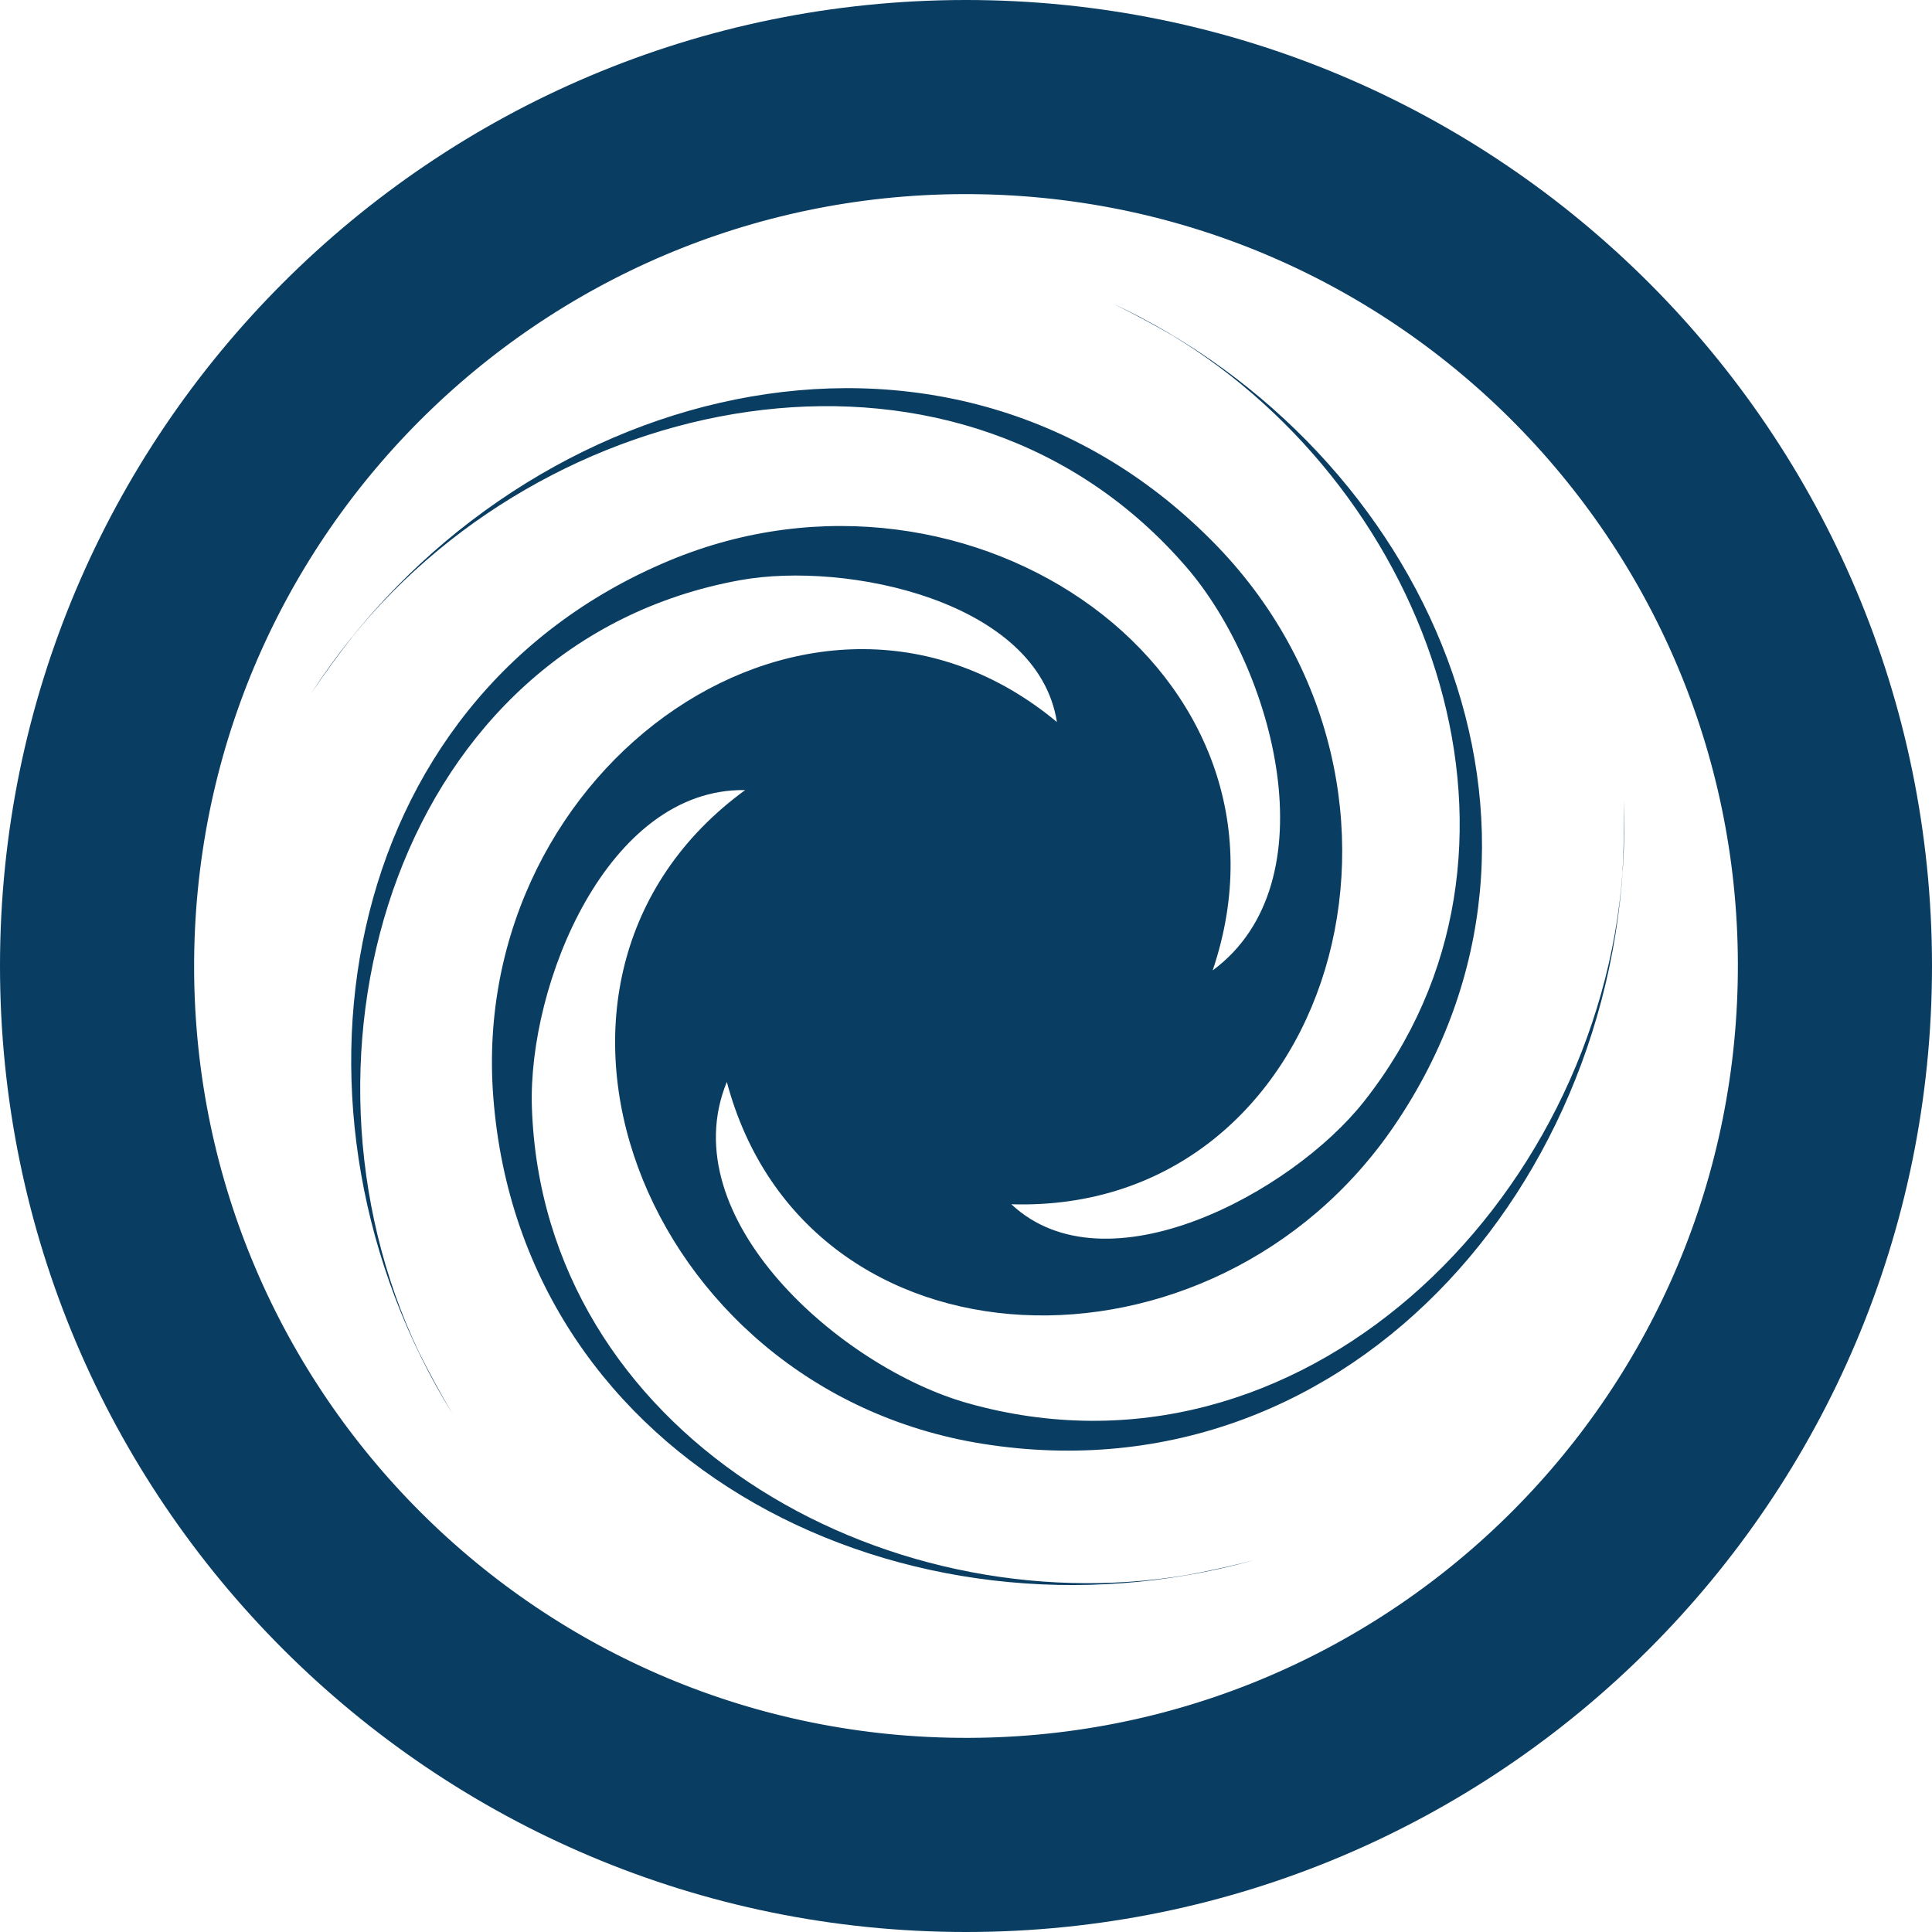
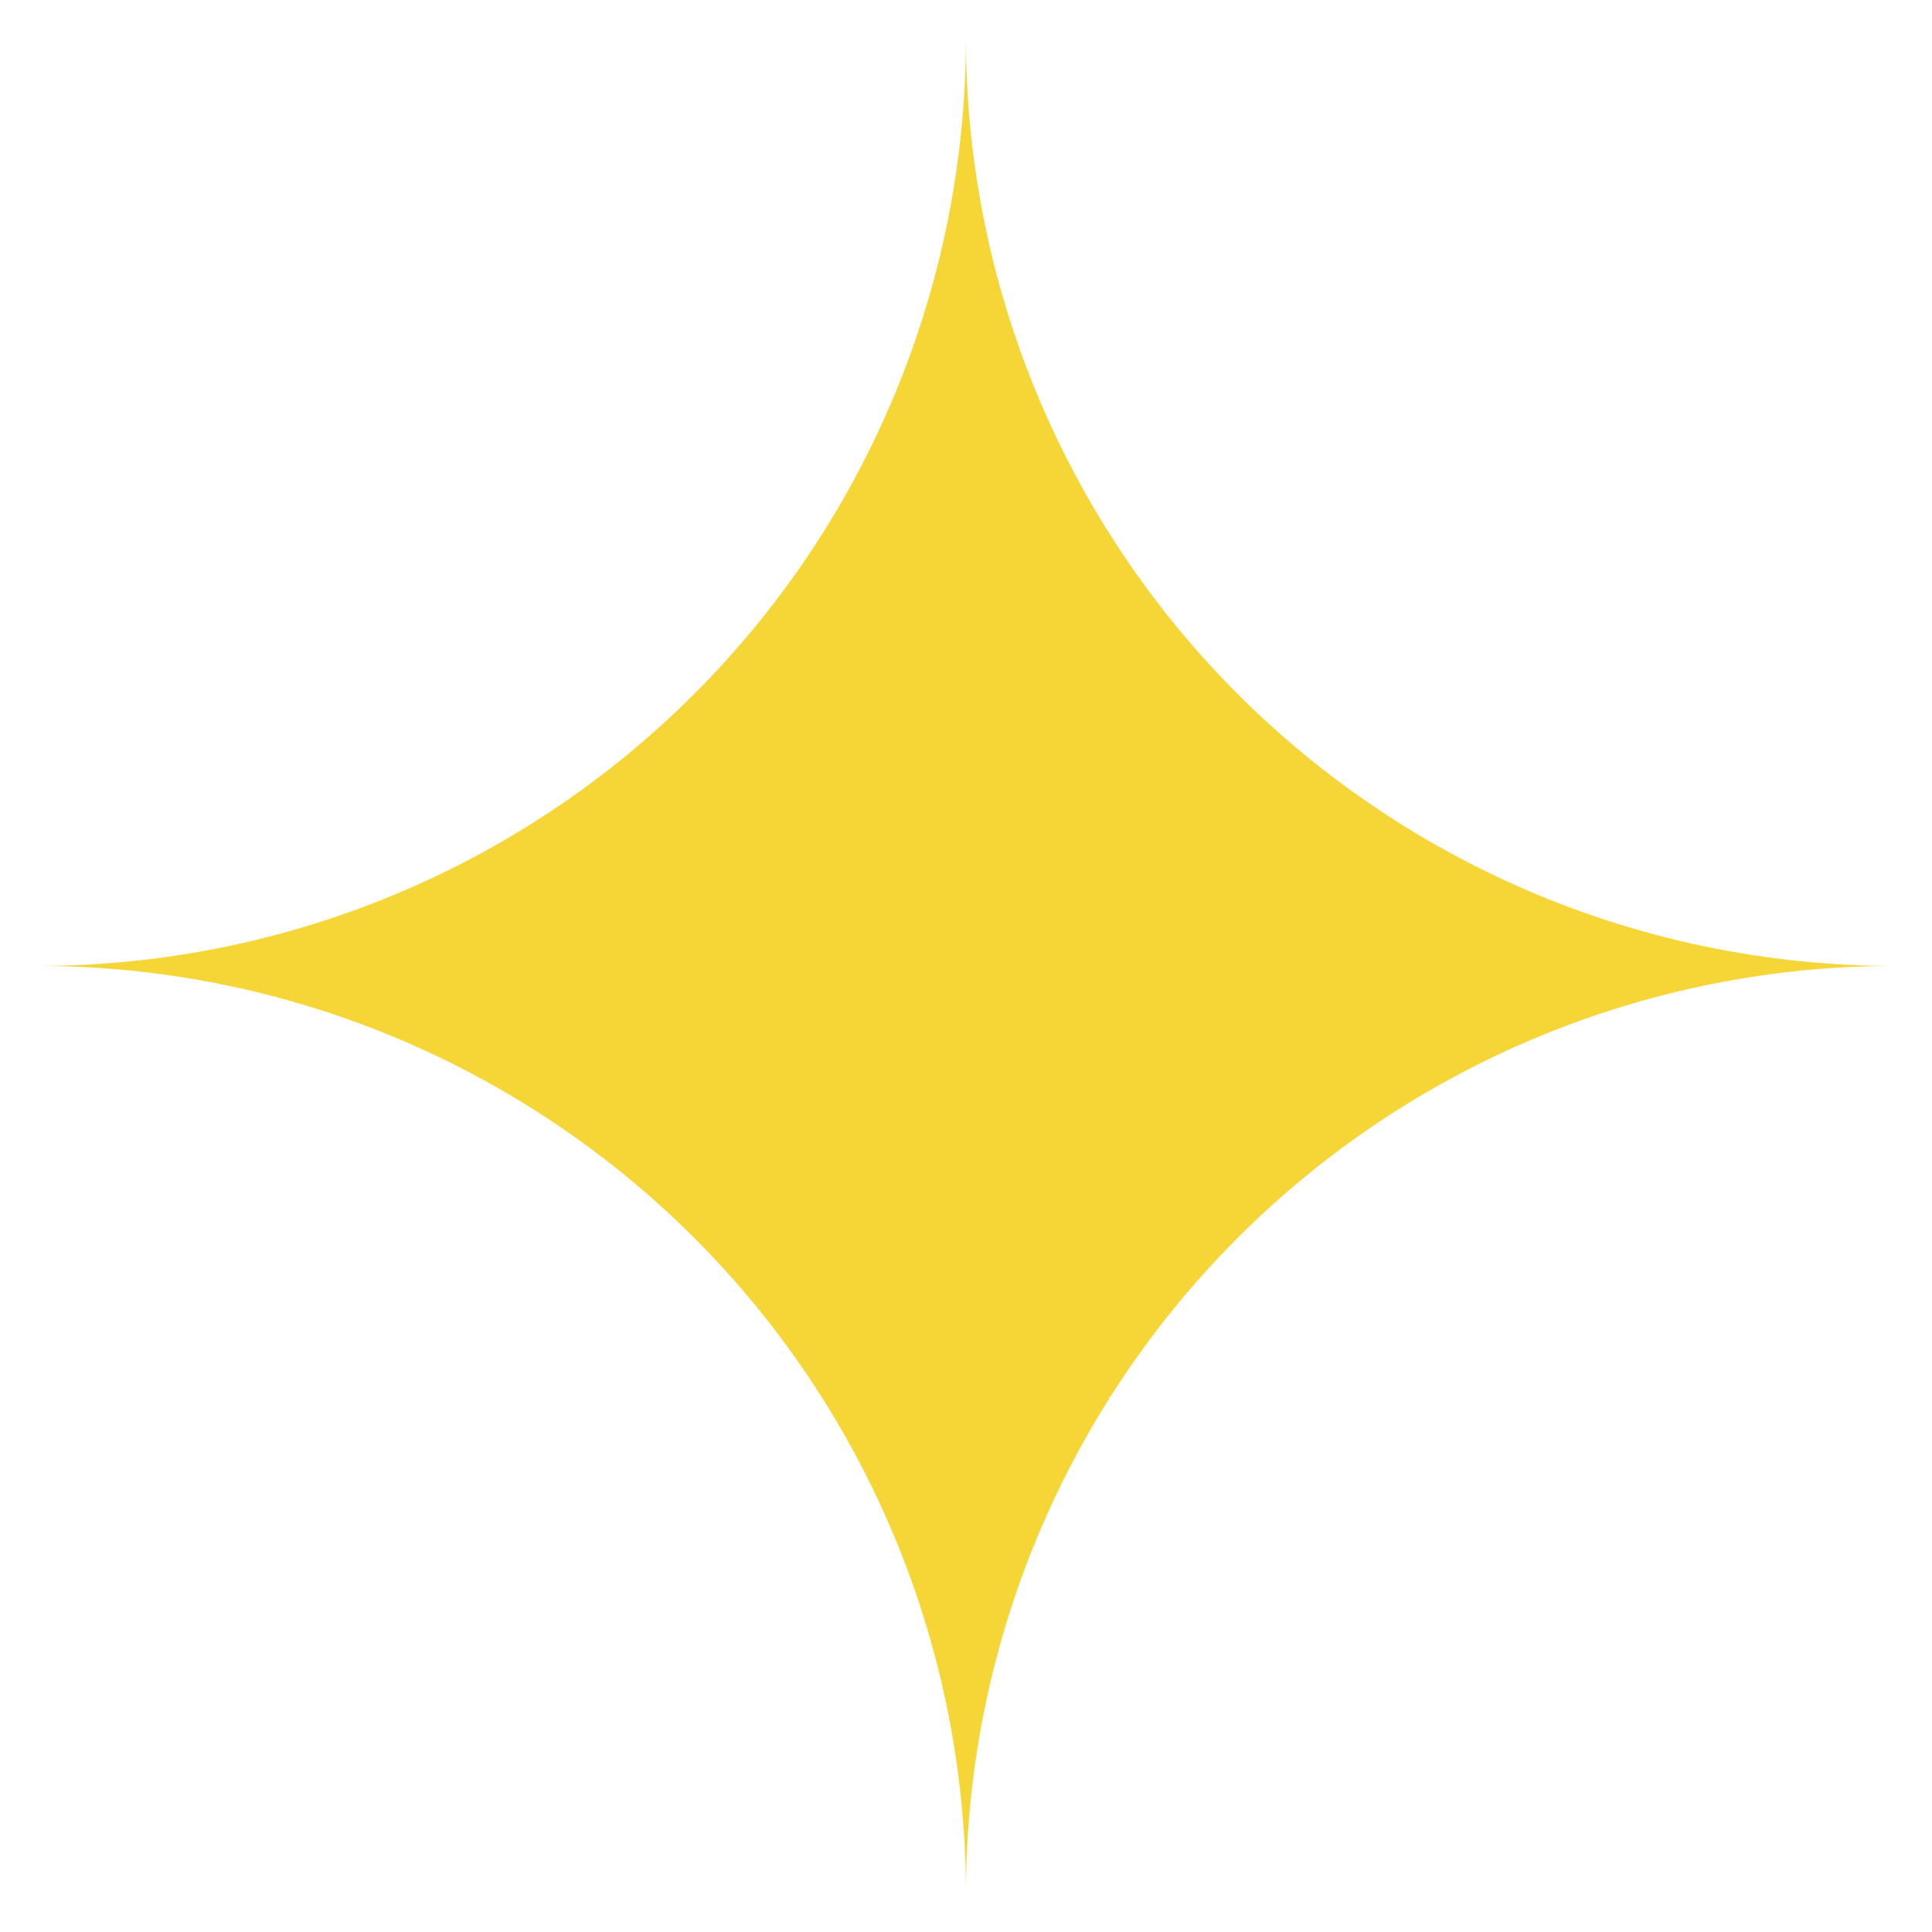
- <svg xmlns="http://www.w3.org/2000/svg" width="2000" zoomAndPan="magnify" viewBox="0 0 1500 1500" height="2000" preserveAspectRatio="xMidYMid meet" version="1.0">
+ <svg xmlns="http://www.w3.org/2000/svg" width="1000" zoomAndPan="magnify" viewBox="0 0 750 750" height="1000" preserveAspectRatio="xMidYMid meet" version="1.0">
  <defs>
-     <clipPath id="f82ef94663">
-       <path d="M 750 0 C 335.785 0 0 335.785 0 750 C 0 1164.215 335.785 1500 750 1500 C 1164.215 1500 1500 1164.215 1500 750 C 1500 335.785 1164.215 0 750 0 Z M 750 0 " clip-rule="nonzero" />
-     </clipPath>
-     <clipPath id="216f74fec2">
-       <path d="M 241 235 L 1262 235 L 1262 1231 L 241 1231 Z M 241 235 " clip-rule="nonzero" />
-     </clipPath>
-     <clipPath id="836aa30a3d">
-       <path d="M 260.941 171.055 L 1326.203 257.348 L 1239.363 1329.336 L 174.102 1243.043 Z M 260.941 171.055 " clip-rule="nonzero" />
-     </clipPath>
-     <clipPath id="7db25fef66">
-       <path d="M 260.941 171.055 L 1326.203 257.348 L 1239.363 1329.336 L 174.102 1243.043 Z M 260.941 171.055 " clip-rule="nonzero" />
-     </clipPath>
-     <clipPath id="e501f8c7a0">
-       <path d="M 63 63 L 1437 63 L 1437 1437 L 63 1437 Z M 63 63 " clip-rule="nonzero" />
-     </clipPath>
-     <clipPath id="debbcbfba3">
-       <path d="M 48.707 1420.941 L 79.047 48.777 L 1451.211 79.117 L 1420.871 1451.281 Z M 48.707 1420.941 " clip-rule="nonzero" />
-     </clipPath>
-     <clipPath id="6a6b4cdcf8">
-       <path d="M 48.707 1420.941 L 79.047 48.707 L 1451.281 79.047 L 1420.941 1451.281 Z M 48.707 1420.941 " clip-rule="nonzero" />
-     </clipPath>
-     <clipPath id="6a6ad80324">
-       <path d="M 63.879 734.824 C 55.5 1113.758 355.895 1427.734 734.824 1436.113 C 1113.758 1444.488 1427.734 1144.098 1436.113 765.164 C 1444.488 386.23 1144.098 72.254 765.164 63.879 C 386.23 55.5 72.254 355.895 63.879 734.824 Z M 63.879 734.824 " clip-rule="nonzero" />
-     </clipPath>
-     <clipPath id="cadecf6e72">
-       <path d="M 75 75 L 1425 75 L 1425 1425 L 75 1425 Z M 75 75 " clip-rule="nonzero" />
-     </clipPath>
-     <clipPath id="f7df7ed338">
-       <path d="M 60.969 1409.211 L 90.777 61.039 L 1438.949 90.848 L 1409.141 1439.02 Z M 60.969 1409.211 " clip-rule="nonzero" />
-     </clipPath>
-     <clipPath id="262d8c1790">
-       <path d="M 60.969 1409.211 L 90.777 60.969 L 1439.02 90.777 L 1409.211 1439.02 Z M 60.969 1409.211 " clip-rule="nonzero" />
-     </clipPath>
-     <clipPath id="3205c26c9a">
-       <path d="M 75.875 735.09 C 67.645 1107.398 362.785 1415.883 735.09 1424.113 C 1107.398 1432.348 1415.883 1137.207 1424.117 764.898 C 1432.348 392.594 1137.207 84.105 764.898 75.875 C 392.594 67.645 84.105 362.785 75.875 735.09 Z M 75.875 735.09 " clip-rule="nonzero" />
+     <clipPath id="1e2f08bf6b">
+       <path d="M 9.598 9.598 L 740.098 9.598 L 740.098 740.098 L 9.598 740.098 Z M 9.598 9.598 " clip-rule="nonzero" />
    </clipPath>
  </defs>
-   <g clip-path="url(#f82ef94663)">
-     <path stroke-linecap="butt" transform="matrix(0.75, 0, 0, 0.75, 0.00003335, -0.00002)" fill="none" stroke-linejoin="miter" d="M 1000 0 C 447.714 0 -0 447.714 -0 1000 C -0 1552.287 447.714 2000 1000 2000 C 1552.286 2000 2000 1552.287 2000 1000 C 2000 447.714 1552.286 0 1000 0 Z M 1000 0 " stroke="#0a3d62" stroke-width="200" stroke-opacity="1" stroke-miterlimit="4" />
-   </g>
-   <g clip-path="url(#216f74fec2)">
-     <g clip-path="url(#836aa30a3d)">
-       <g clip-path="url(#7db25fef66)">
-         <path fill="#0a3d62" d="M 863.902 235.645 C 1107.543 349.535 1239.578 643.211 1082.582 873.91 C 942.262 1080.176 625.844 1070.945 564.309 839.996 C 520.98 945.598 652.707 1061.707 751.434 1089.453 C 1009.566 1162.129 1240.871 933.383 1259.695 677.516 C 1260.734 659.031 1261.07 640.293 1260.758 621.504 C 1270.602 904.953 1052.855 1167.145 762.922 1120.957 C 496.887 1078.609 377.129 760.535 578.531 613.414 C 471.523 611.766 409.695 764.289 412.969 859.953 C 421.547 1112.066 683.809 1262.504 921.316 1222.891 C 938.57 1219.695 955.805 1215.906 973.023 1211.461 C 705.273 1285.891 405.074 1138.816 382.988 851.816 C 363.027 592.02 633.781 405.176 820.586 560.586 C 805.945 466.758 657.645 435.387 574.609 450.445 C 309.578 498.59 214.027 817.133 325.336 1050.016 C 333.355 1066.016 341.977 1081.871 351.207 1097.512 C 207.789 865.77 258.988 543.961 519.812 435.18 C 755.105 337.059 1019.457 523.289 941.5 753.438 C 1034.18 684.965 988.793 518.703 921.191 440.402 C 748.098 239.715 433.285 297.34 273.719 494.176 C 262.441 508.613 251.59 523.547 241.223 538.914 C 397.273 298.031 731.793 209.328 940.965 419.891 C 1133.508 613.754 1034.242 942.559 785.203 934.984 C 858.691 1003.793 1002.762 926.168 1058.746 855.512 C 1212.371 661.543 1111.832 382.426 909.938 260.238 C 895.02 251.617 879.676 243.418 863.902 235.645 Z M 863.902 235.645 " fill-opacity="1" fill-rule="evenodd" />
-       </g>
-     </g>
-   </g>
-   <g clip-path="url(#e501f8c7a0)">
-     <g clip-path="url(#debbcbfba3)">
-       <g clip-path="url(#6a6b4cdcf8)">
-         <g clip-path="url(#6a6ad80324)">
-           <path stroke-linecap="butt" transform="matrix(0.0165776, -0.749817, 0.749817, 0.0165776, 48.70822, 1420.943)" fill="none" stroke-linejoin="miter" d="M 915.049 0.002 C 409.68 0 0 409.682 -0.001 915.045 C 0.002 1420.413 409.679 1830.093 915.047 1830.095 C 1420.415 1830.091 1830.095 1420.415 1830.092 915.047 C 1830.093 409.678 1420.412 -0.002 915.049 0.002 Z M 915.049 0.002 " stroke="#0a3d62" stroke-width="200" stroke-opacity="1" stroke-miterlimit="4" />
-         </g>
-       </g>
-     </g>
-   </g>
-   <g clip-path="url(#cadecf6e72)">
-     <g clip-path="url(#f7df7ed338)">
-       <g clip-path="url(#262d8c1790)">
-         <g clip-path="url(#3205c26c9a)">
-           <path stroke-linecap="butt" transform="matrix(0.0165776, -0.749817, 0.749817, 0.0165776, 60.97053, 1409.211)" fill="none" stroke-linejoin="miter" d="M 899.048 0.001 C 402.515 0.002 0.002 402.518 0.003 899.045 C -0.002 1395.578 402.515 1798.092 899.047 1798.096 C 1395.575 1798.095 1798.094 1395.579 1798.093 899.046 C 1798.092 402.519 1395.576 -0 899.048 0.001 Z M 899.048 0.001 " stroke="#0a3d62" stroke-width="200" stroke-opacity="1" stroke-miterlimit="4" />
-         </g>
-       </g>
-     </g>
+   <g clip-path="url(#1e2f08bf6b)">
+     <path fill="#f6d636" d="M 374.973 15.391 C 374.984 21.273 375.141 27.152 375.438 33.023 C 375.738 38.898 376.18 44.762 376.766 50.613 C 377.355 56.469 378.082 62.301 378.957 68.117 C 379.828 73.934 380.84 79.727 381.996 85.492 C 383.152 91.262 384.449 96.996 385.887 102.699 C 387.324 108.402 388.898 114.066 390.613 119.695 C 392.328 125.32 394.18 130.902 396.164 136.438 C 398.152 141.973 400.273 147.457 402.531 152.887 C 404.785 158.32 407.176 163.695 409.695 169.008 C 412.215 174.324 414.859 179.574 417.637 184.758 C 420.414 189.945 423.316 195.059 426.344 200.102 C 429.371 205.145 432.52 210.109 435.789 215 C 439.059 219.887 442.445 224.695 445.949 229.418 C 449.457 234.141 453.074 238.773 456.809 243.32 C 460.539 247.863 464.383 252.316 468.332 256.676 C 472.281 261.031 476.336 265.289 480.496 269.449 C 484.656 273.609 488.914 277.664 493.27 281.613 C 497.629 285.562 502.082 289.406 506.625 293.137 C 511.172 296.871 515.805 300.488 520.527 303.996 C 525.25 307.5 530.059 310.887 534.945 314.156 C 539.836 317.426 544.801 320.574 549.844 323.602 C 554.887 326.629 560 329.531 565.188 332.309 C 570.371 335.086 575.621 337.73 580.938 340.25 C 586.25 342.77 591.625 345.16 597.059 347.414 C 602.488 349.672 607.973 351.793 613.508 353.781 C 619.043 355.766 624.625 357.617 630.25 359.332 C 635.879 361.047 641.543 362.621 647.246 364.059 C 652.949 365.496 658.684 366.793 664.453 367.949 C 670.219 369.105 676.012 370.117 681.828 370.988 C 687.645 371.863 693.477 372.59 699.332 373.18 C 705.184 373.766 711.047 374.207 716.922 374.508 C 722.793 374.805 728.672 374.961 734.555 374.973 L 740.352 374.973 C 738.406 374.973 736.477 374.973 734.555 374.973 C 728.672 374.984 722.793 375.141 716.922 375.438 C 711.047 375.738 705.184 376.18 699.332 376.766 C 693.477 377.355 687.645 378.082 681.828 378.957 C 676.012 379.828 670.219 380.84 664.453 381.996 C 658.684 383.152 652.949 384.449 647.246 385.887 C 641.543 387.324 635.879 388.898 630.25 390.613 C 624.625 392.328 619.043 394.176 613.508 396.164 C 607.973 398.152 602.488 400.273 597.055 402.531 C 591.625 404.785 586.25 407.176 580.938 409.691 C 575.621 412.211 570.371 414.859 565.188 417.637 C 560 420.414 554.887 423.316 549.844 426.34 C 544.801 429.367 539.836 432.516 534.945 435.785 C 530.059 439.059 525.25 442.445 520.527 445.949 C 515.805 449.457 511.172 453.074 506.625 456.809 C 502.078 460.539 497.629 464.383 493.27 468.332 C 488.914 472.281 484.656 476.336 480.496 480.496 C 476.336 484.656 472.281 488.914 468.332 493.27 C 464.379 497.629 460.539 502.078 456.809 506.625 C 453.074 511.172 449.457 515.805 445.949 520.527 C 442.445 525.25 439.059 530.059 435.785 534.945 C 432.516 539.836 429.367 544.801 426.34 549.844 C 423.316 554.887 420.414 560 417.637 565.188 C 414.859 570.371 412.211 575.621 409.691 580.938 C 407.176 586.25 404.785 591.625 402.531 597.055 C 400.273 602.488 398.152 607.973 396.164 613.508 C 394.176 619.043 392.328 624.625 390.613 630.25 C 388.898 635.879 387.324 641.543 385.887 647.246 C 384.449 652.949 383.152 658.684 381.996 664.453 C 380.84 670.219 379.828 676.012 378.957 681.828 C 378.082 687.645 377.355 693.48 376.766 699.332 C 376.18 705.184 375.738 711.047 375.438 716.922 C 375.141 722.793 374.984 728.672 374.973 734.555 C 374.973 736.473 374.973 738.406 374.973 740.352 C 374.973 738.406 374.973 736.477 374.973 734.555 C 374.961 728.672 374.805 722.793 374.508 716.922 C 374.207 711.047 373.766 705.184 373.18 699.332 C 372.59 693.48 371.863 687.645 370.988 681.828 C 370.117 676.012 369.105 670.219 367.949 664.453 C 366.793 658.684 365.496 652.949 364.059 647.246 C 362.621 641.543 361.047 635.879 359.332 630.25 C 357.617 624.625 355.766 619.043 353.781 613.508 C 351.793 607.973 349.672 602.488 347.414 597.059 C 345.16 591.625 342.77 586.25 340.25 580.938 C 337.73 575.621 335.086 570.371 332.309 565.188 C 329.531 560 326.629 554.887 323.602 549.844 C 320.574 544.801 317.426 539.836 314.156 534.945 C 310.887 530.059 307.5 525.254 303.996 520.527 C 300.488 515.805 296.871 511.172 293.137 506.625 C 289.406 502.082 285.562 497.629 281.613 493.27 C 277.664 488.914 273.609 484.656 269.449 480.496 C 265.289 476.336 261.031 472.281 256.676 468.332 C 252.316 464.383 247.863 460.539 243.32 456.809 C 238.773 453.074 234.141 449.457 229.418 445.949 C 224.695 442.445 219.887 439.059 215 435.789 C 210.109 432.52 205.145 429.371 200.102 426.344 C 195.059 423.316 189.945 420.414 184.758 417.637 C 179.574 414.859 174.324 412.215 169.008 409.695 C 163.695 407.176 158.32 404.789 152.887 402.531 C 147.457 400.273 141.973 398.152 136.438 396.164 C 130.902 394.18 125.32 392.328 119.695 390.613 C 114.066 388.898 108.402 387.324 102.699 385.887 C 96.996 384.449 91.262 383.152 85.492 381.996 C 79.727 380.84 73.934 379.828 68.117 378.957 C 62.301 378.082 56.469 377.355 50.613 376.766 C 44.762 376.18 38.898 375.738 33.023 375.438 C 27.152 375.141 21.273 374.984 15.391 374.973 C 13.473 374.973 11.539 374.973 9.598 374.973 L 15.391 374.973 C 21.273 374.961 27.152 374.805 33.023 374.508 C 38.898 374.207 44.762 373.766 50.613 373.176 C 56.465 372.59 62.301 371.863 68.117 370.988 C 73.934 370.117 79.727 369.102 85.492 367.949 C 91.262 366.793 96.996 365.496 102.699 364.059 C 108.402 362.621 114.066 361.047 119.695 359.332 C 125.32 357.617 130.902 355.766 136.438 353.777 C 141.973 351.793 147.457 349.668 152.887 347.414 C 158.32 345.156 163.691 342.77 169.008 340.25 C 174.324 337.73 179.574 335.082 184.758 332.309 C 189.941 329.531 195.059 326.629 200.102 323.602 C 205.145 320.574 210.109 317.426 214.996 314.156 C 219.887 310.887 224.691 307.5 229.414 303.992 C 234.137 300.488 238.773 296.867 243.32 293.137 C 247.863 289.402 252.316 285.562 256.672 281.613 C 261.031 277.66 265.289 273.605 269.449 269.449 C 273.605 265.289 277.66 261.031 281.613 256.672 C 285.562 252.316 289.402 247.863 293.137 243.32 C 296.867 238.773 300.488 234.137 303.992 229.414 C 307.5 224.691 310.887 219.887 314.156 214.996 C 317.426 210.109 320.574 205.145 323.602 200.102 C 326.629 195.059 329.531 189.941 332.309 184.758 C 335.082 179.574 337.73 174.324 340.25 169.008 C 342.77 163.691 345.156 158.32 347.414 152.887 C 349.668 147.457 351.793 141.973 353.777 136.438 C 355.766 130.902 357.617 125.32 359.332 119.695 C 361.047 114.066 362.621 108.402 364.059 102.699 C 365.496 96.996 366.793 91.262 367.949 85.492 C 369.102 79.727 370.117 73.934 370.988 68.117 C 371.863 62.301 372.59 56.465 373.176 50.613 C 373.766 44.762 374.207 38.898 374.508 33.023 C 374.805 27.152 374.961 21.273 374.973 15.391 C 374.973 13.473 374.973 11.539 374.973 9.598 C 374.969 11.539 374.969 13.473 374.973 15.391 Z M 374.973 15.391 " fill-opacity="1" fill-rule="nonzero" />
  </g>
</svg>
